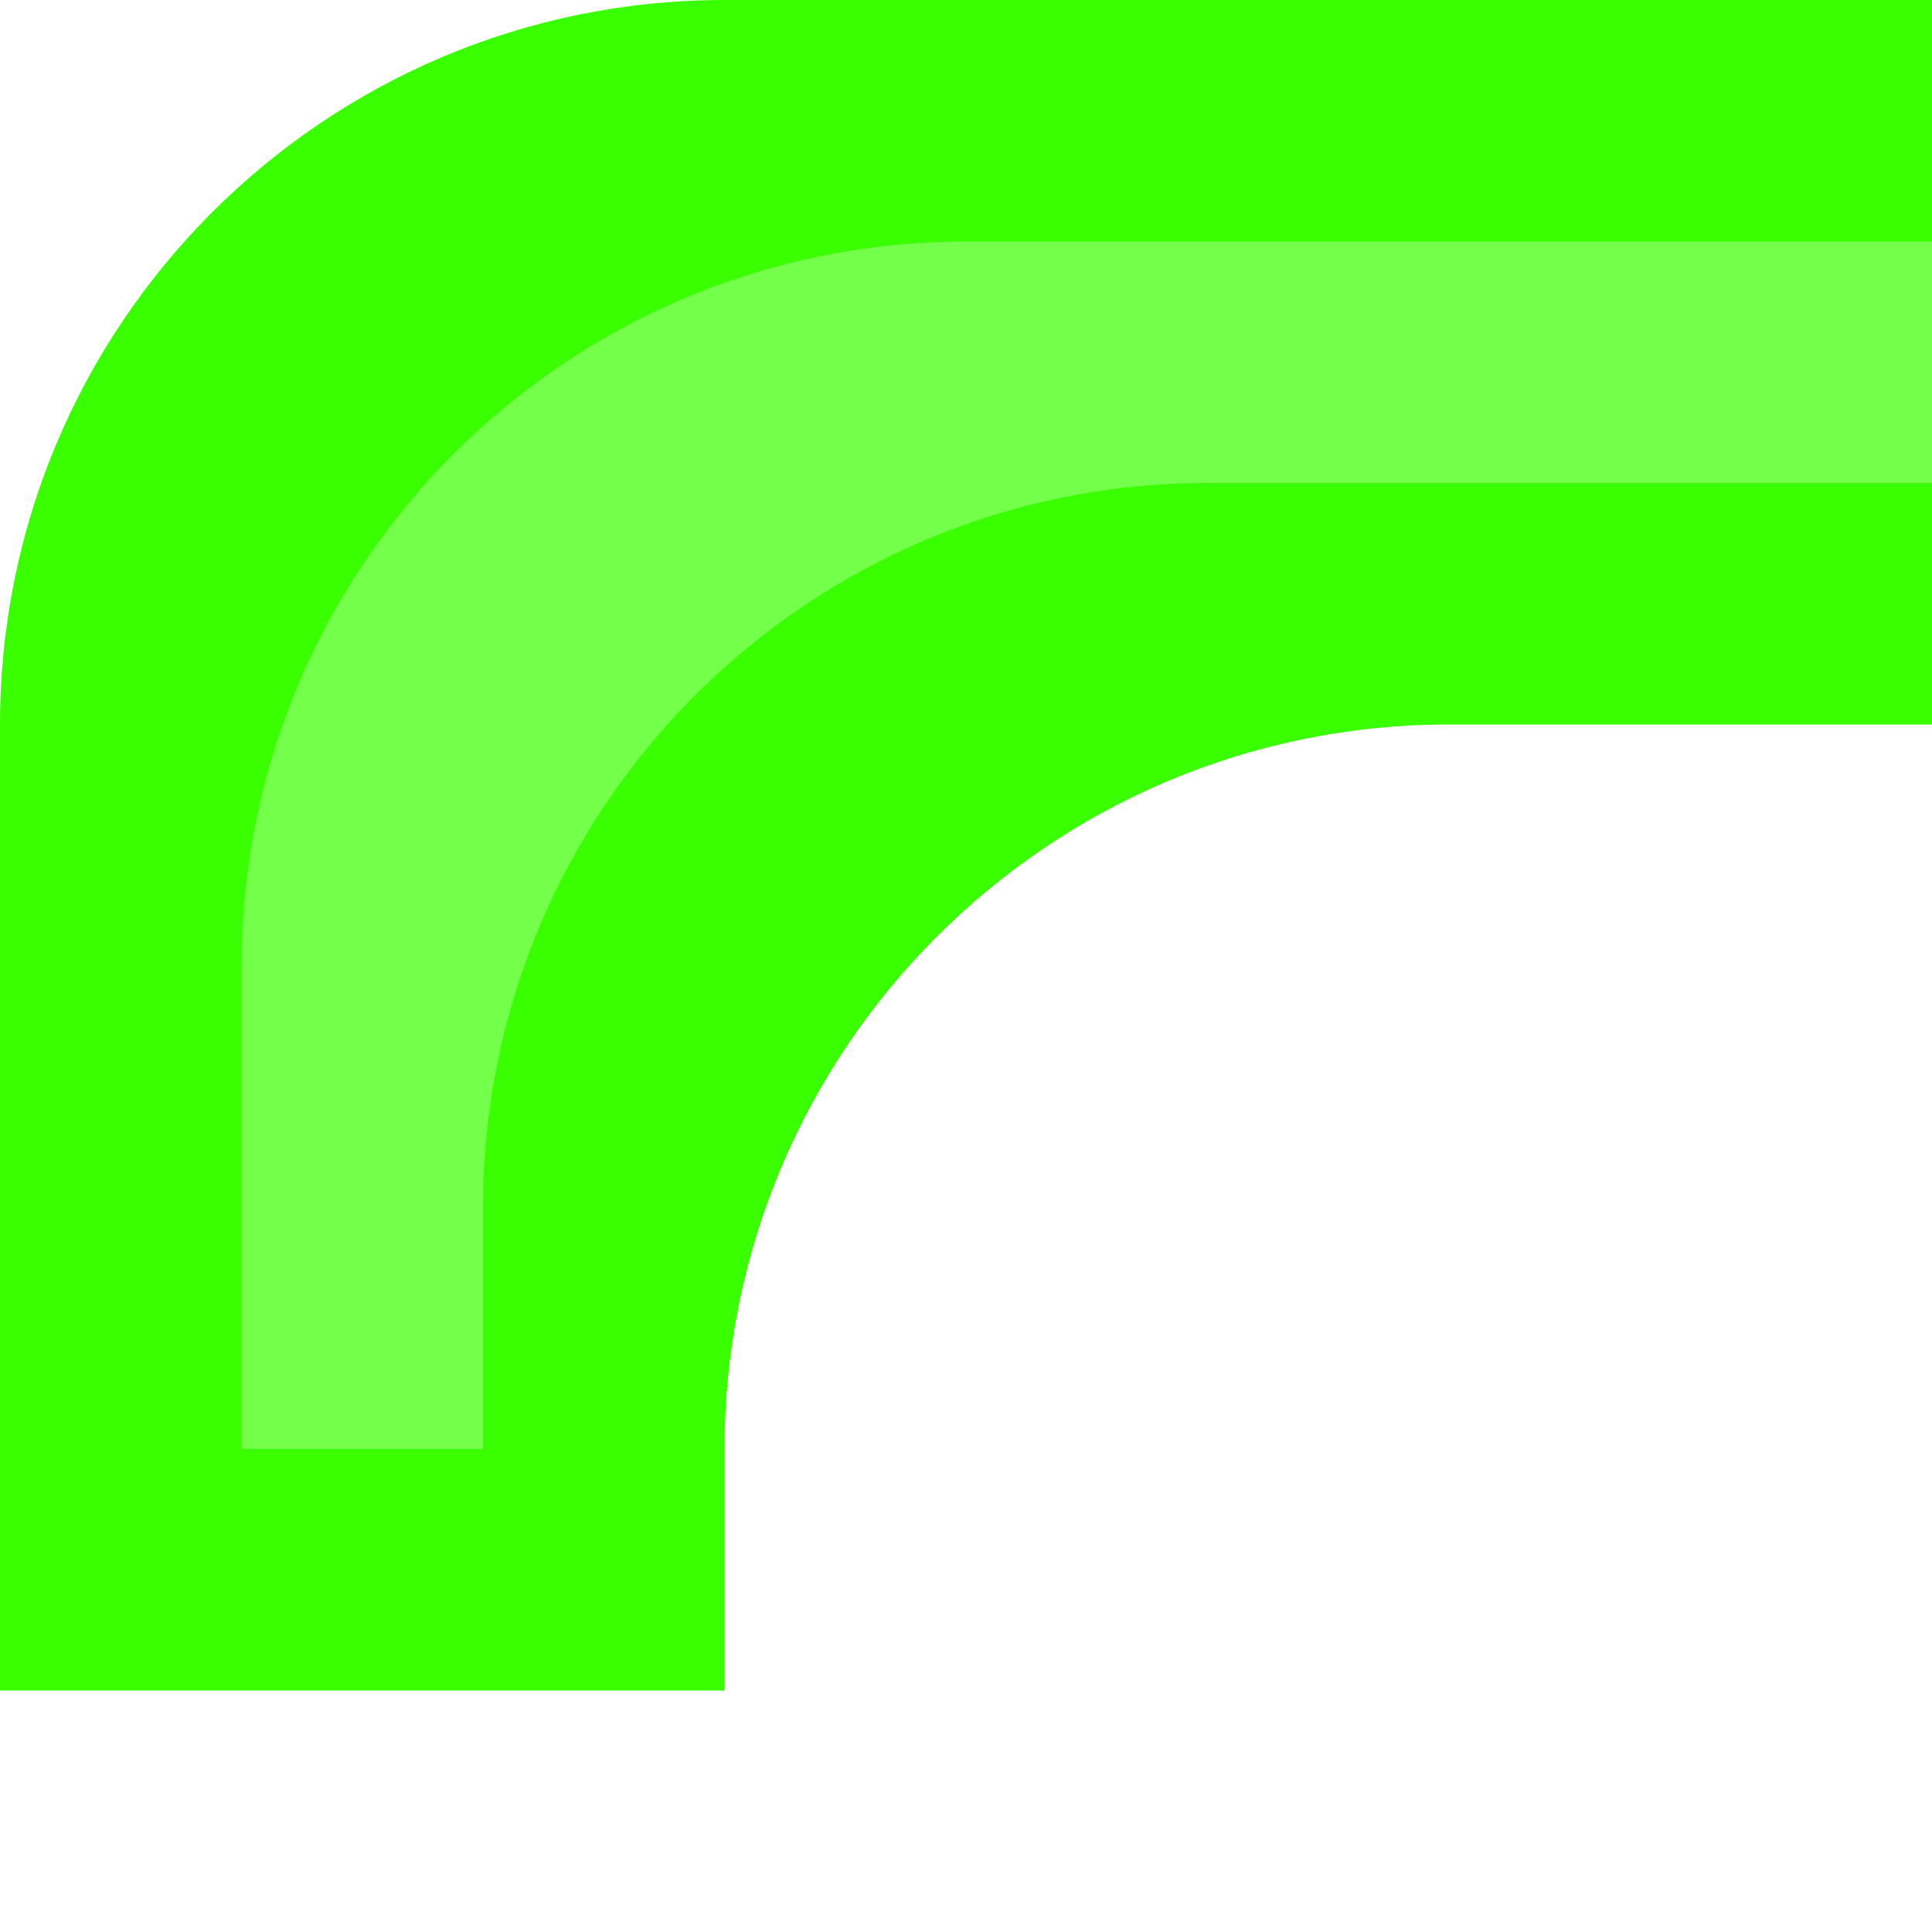
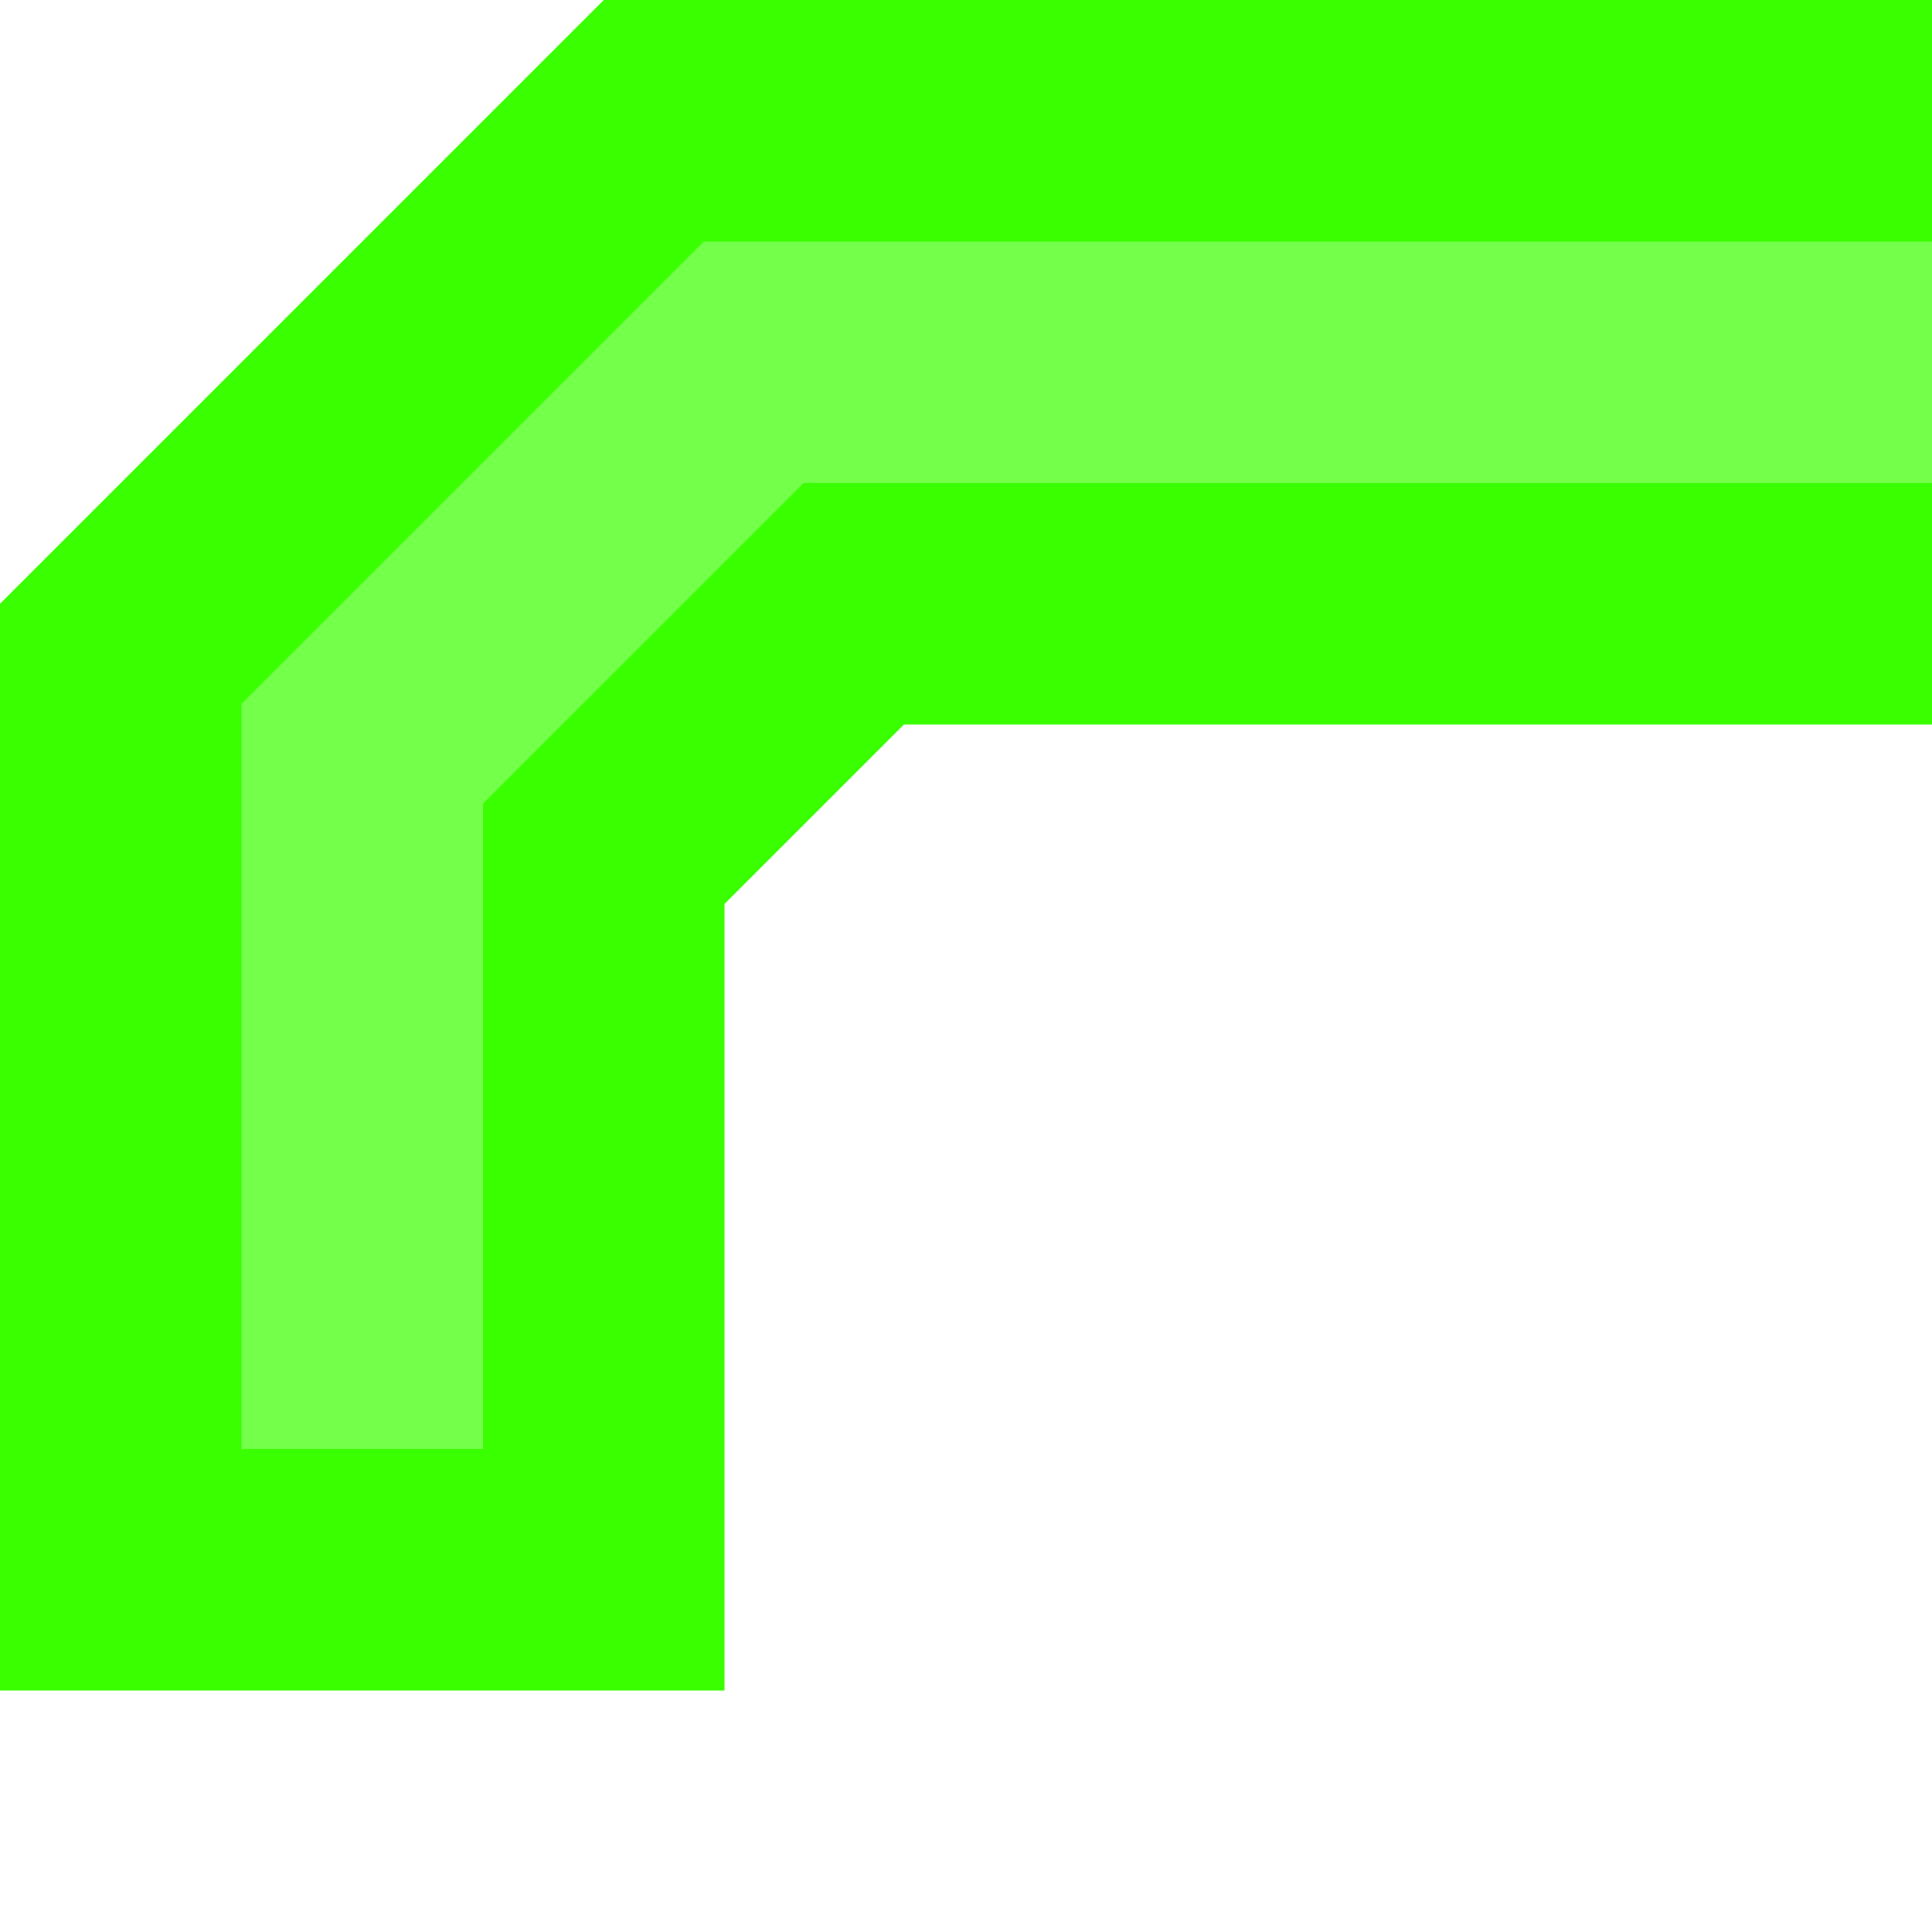
<svg xmlns="http://www.w3.org/2000/svg" width="64" height="64" viewBox="0 0 8 8">
-   <path d="M0 7 V3 A3 3 0 0 1 3 0 H8 V3 H6 A3 3 0 0 0 3 6 V7 Z" fill="#39ff00" data-color="13" />
-   <path d="M1 6 V4 A3 3 0 0 1 4 1 H8 V2 H5 A3 3 0 0 0 2 5 V6 Z" fill="#73ff4a" data-color="14" />
+   <path d="M0 2.5 L2.5 0 L8 0 L8 3 L3.743 3 L3 3.743 L3 7 L0 7 Z" fill="#39ff00" data-color="13" />
+   <path d="M1 2.914 L2.914 1 L8 1 L8 2 L3.328 2 L2 3.328 L2 6 L1 6 Z" fill="#73ff4a" data-color="14" />
</svg>
